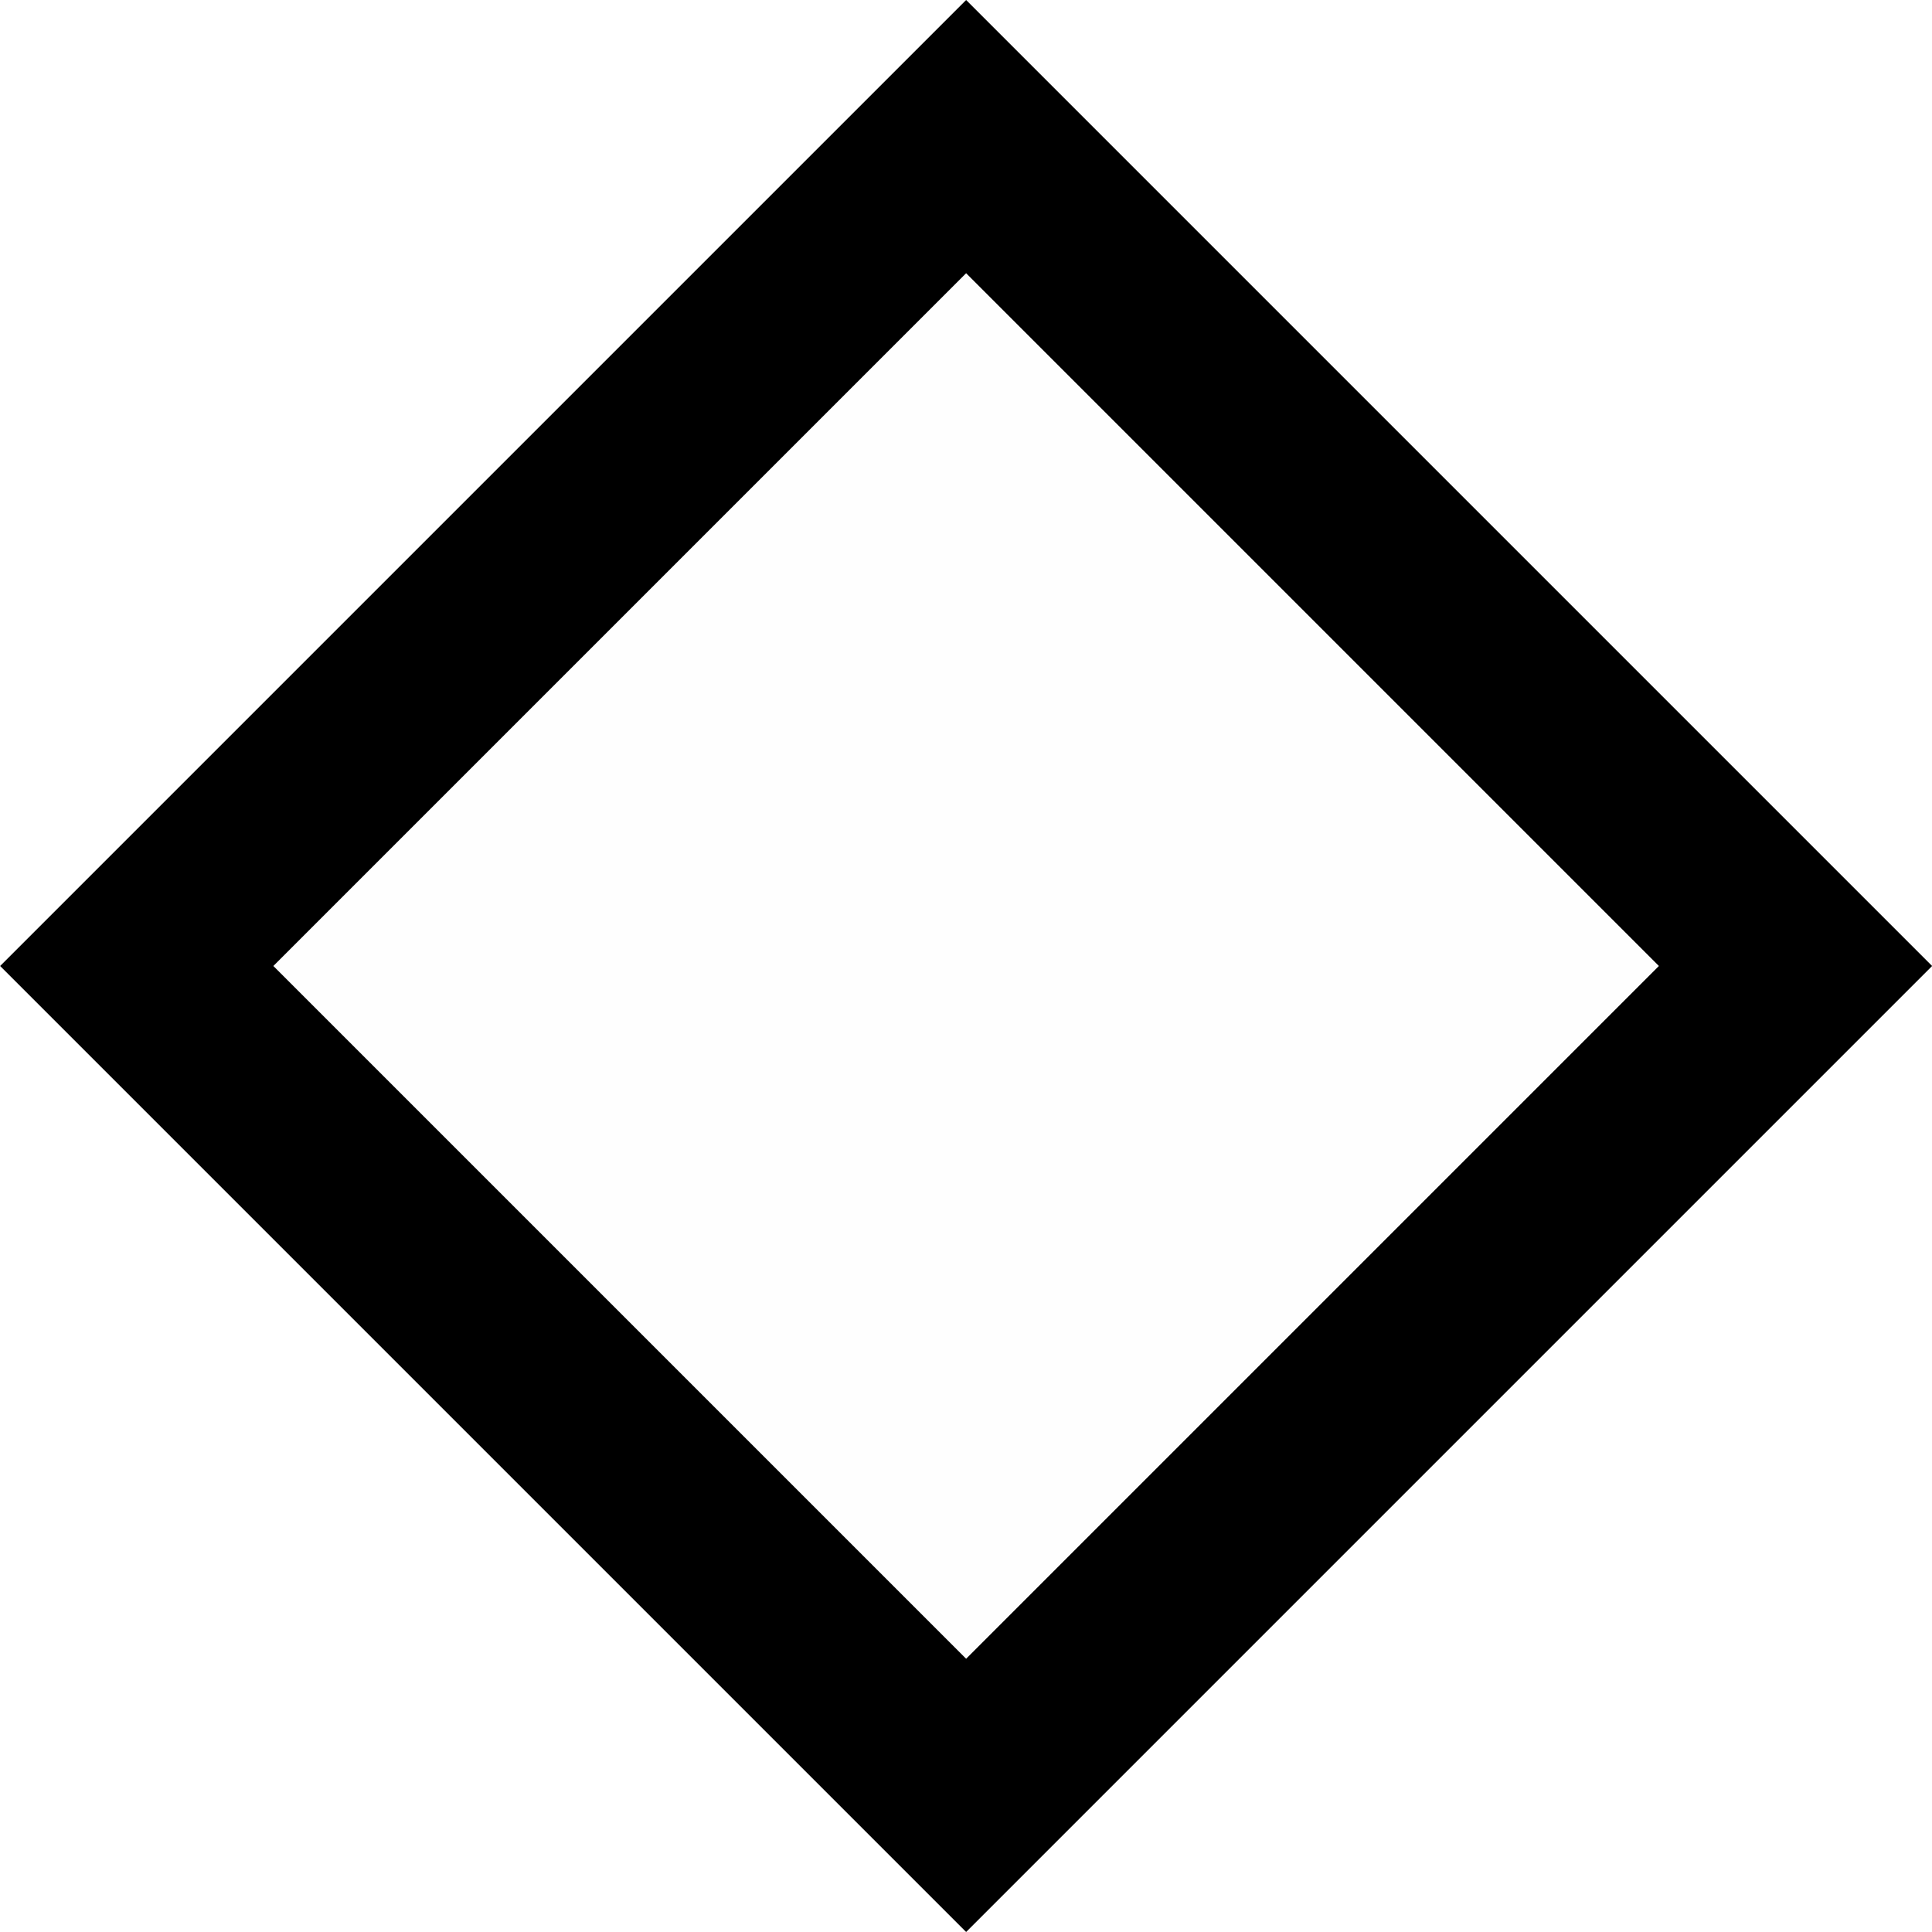
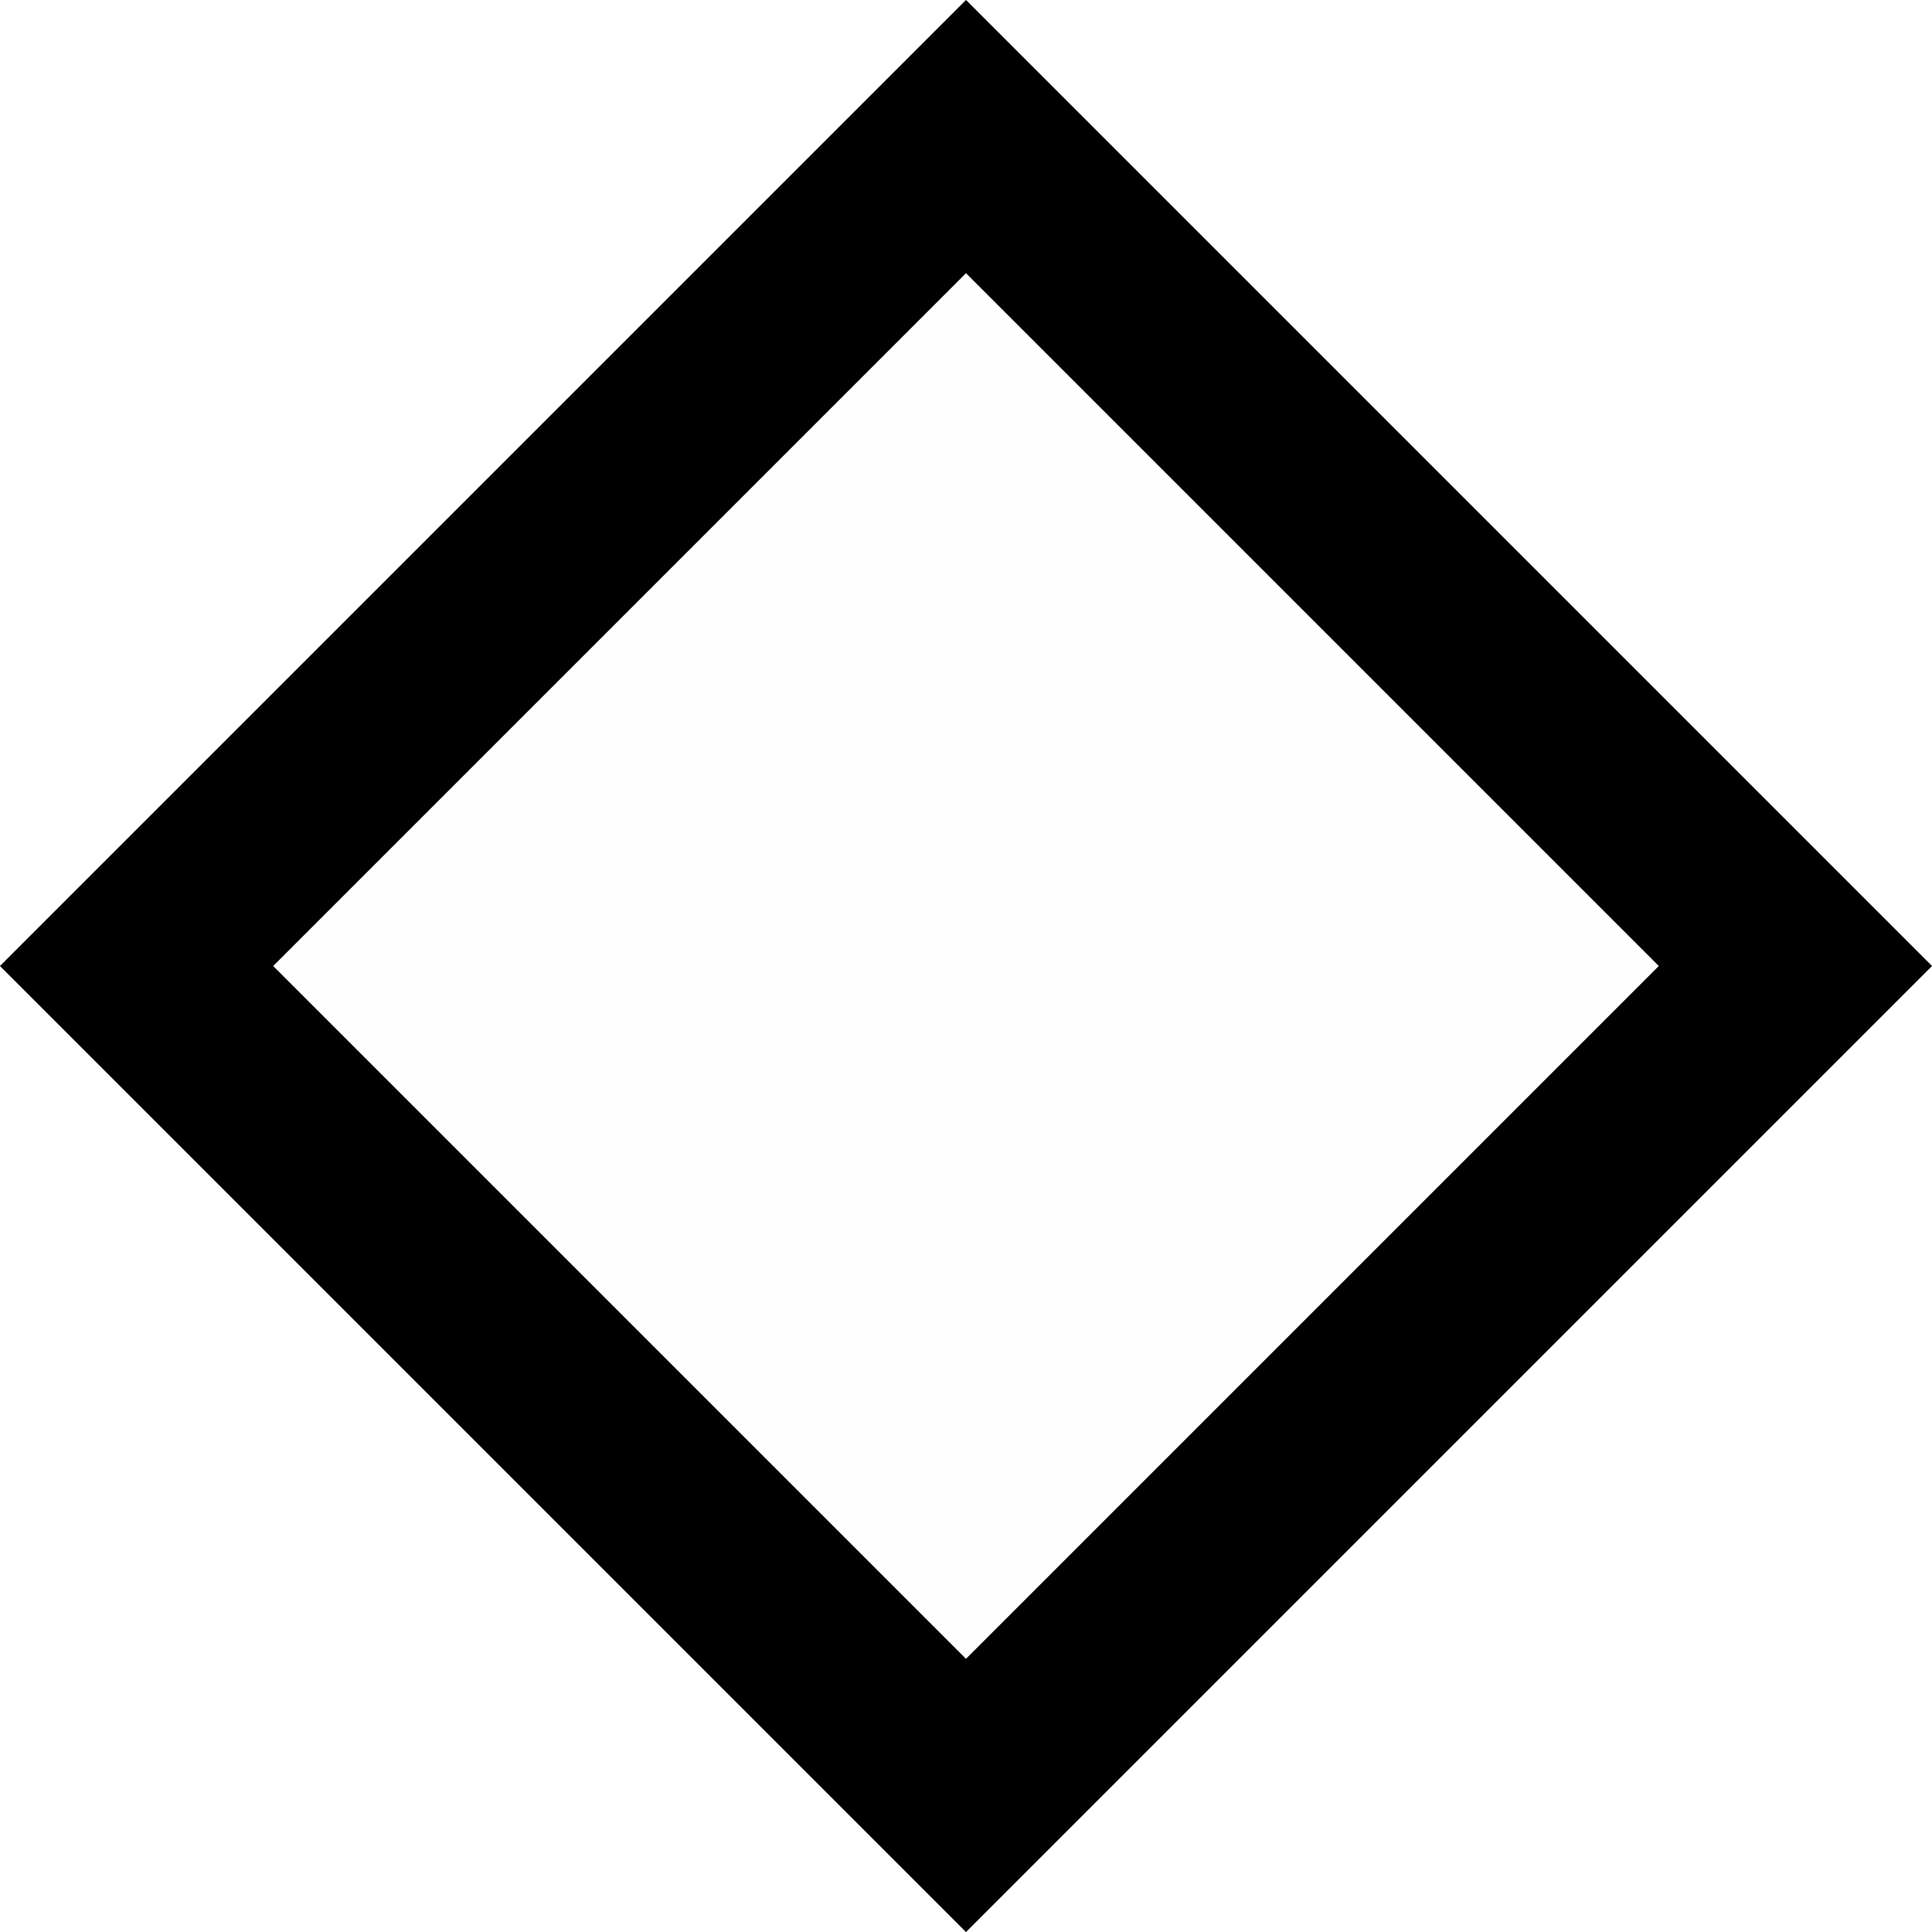
- <svg xmlns="http://www.w3.org/2000/svg" height="10" viewBox="0 0 10 10" width="10">
-   <path d="m-3.036-10.107h6.071v6.071h-6.071z" fill="#fefefe" stroke="#000" stroke-linecap="square" transform="matrix(-.7071068 .7071068 -.7071068 -.7071068 0 0)" />
+ <svg xmlns="http://www.w3.org/2000/svg" height="16" viewBox="0 0 16 16" width="16">
+   <path d="m14.869 8-6.869 6.869-6.869-6.869 6.869-6.869z" fill="#fefefe" stroke="#000" stroke-linecap="square" stroke-width="1.6" />
</svg>
